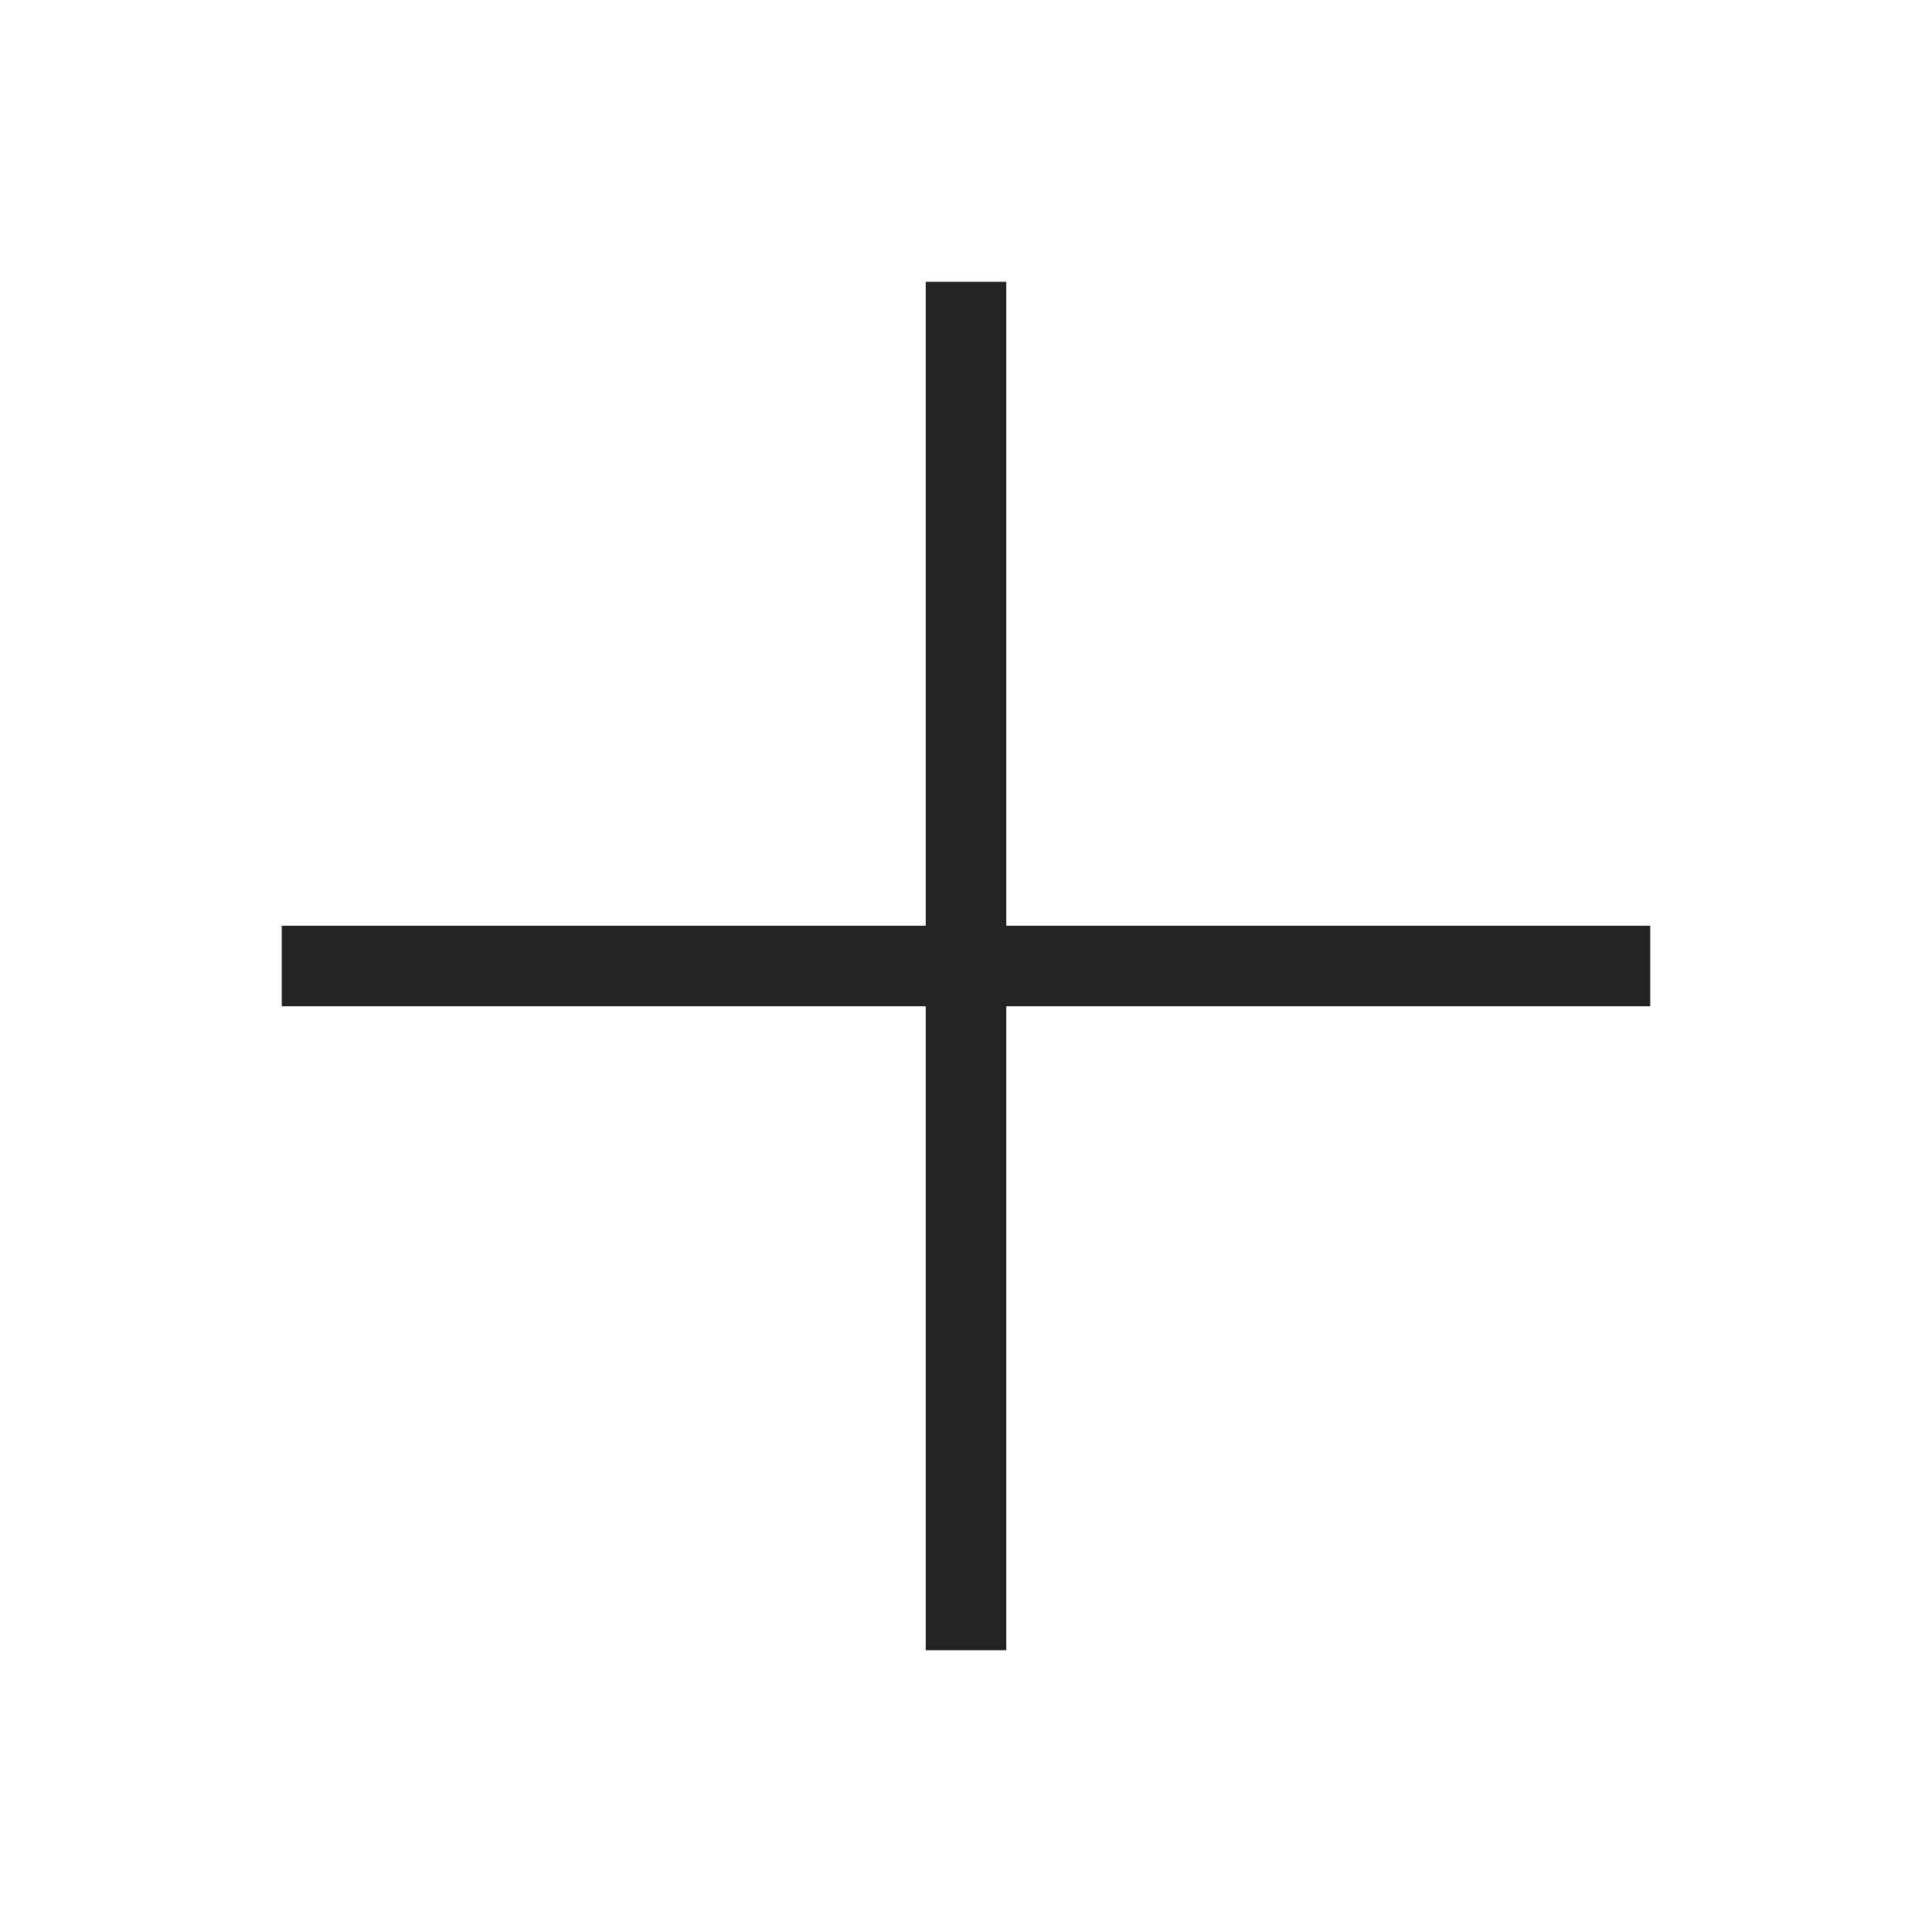
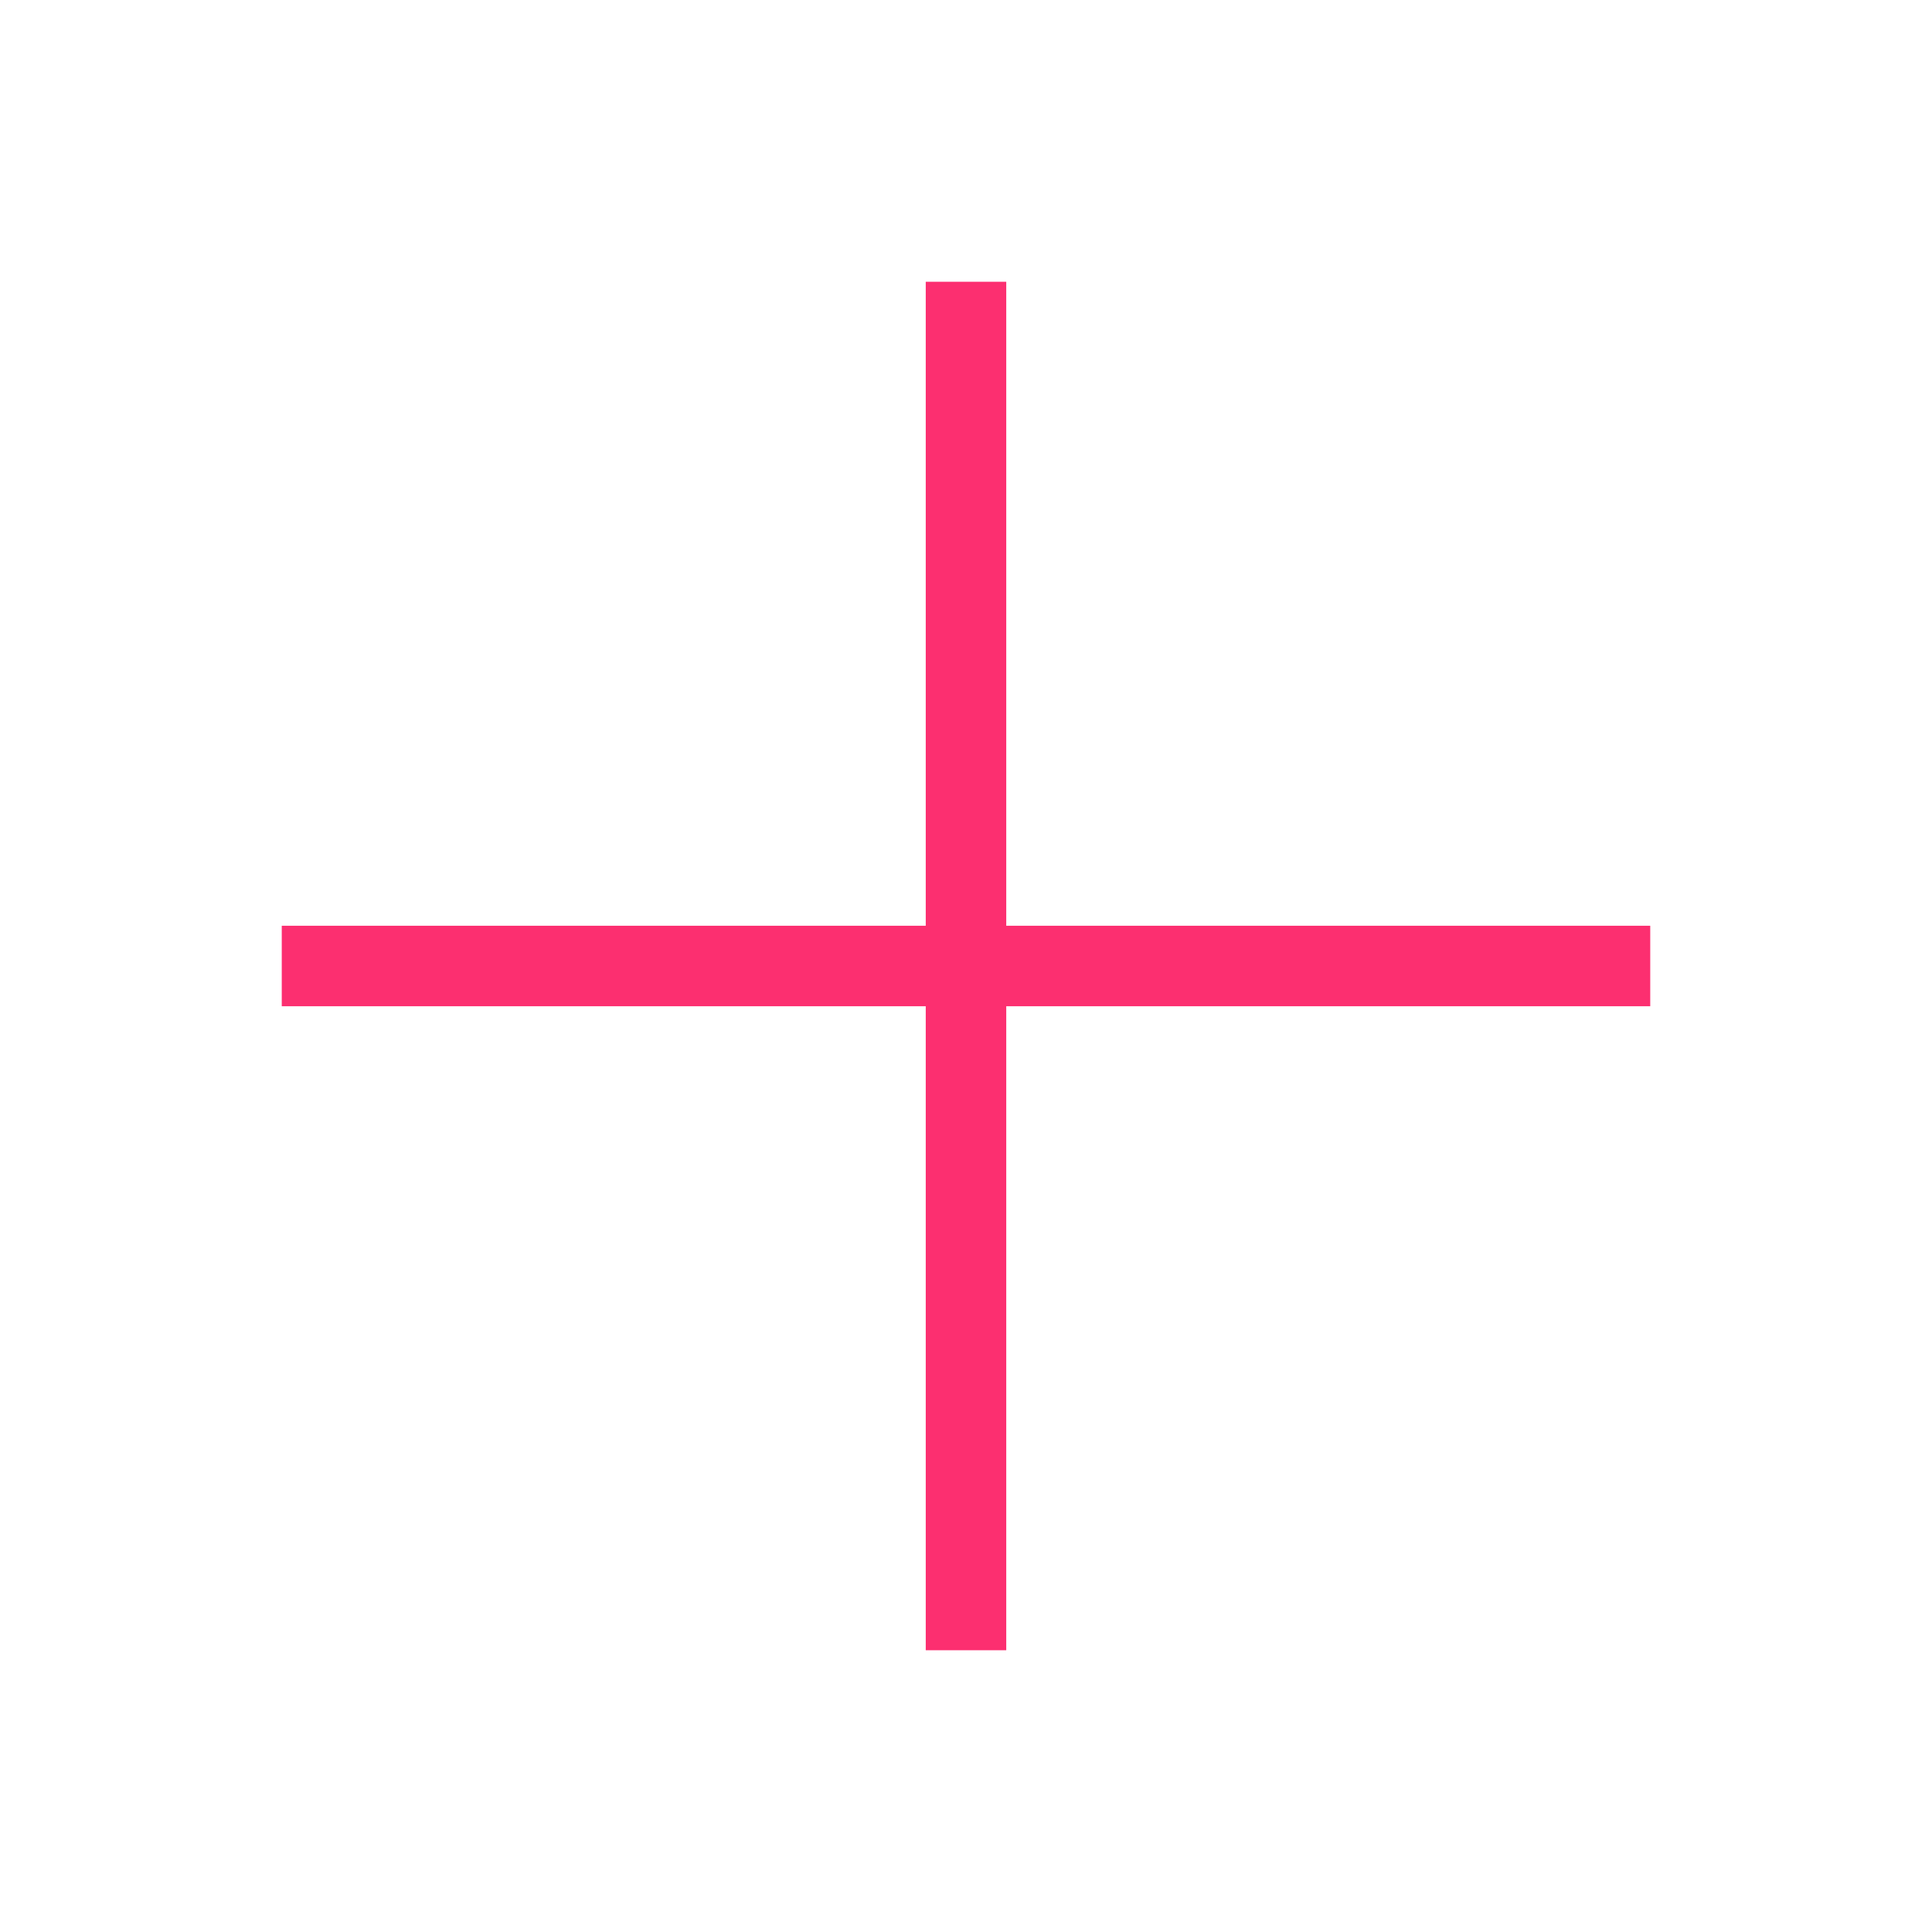
- <svg xmlns="http://www.w3.org/2000/svg" role="img" width="48px" height="48px" viewBox="0 0 24 24" aria-labelledby="plusIconTitle" stroke="#232323" stroke-width="1" stroke-linecap="square" stroke-linejoin="miter" fill="none" color="#232323">
+ <svg xmlns="http://www.w3.org/2000/svg" role="img" width="48px" height="48px" viewBox="0 0 24 24" aria-labelledby="plusIconTitle" stroke="#fc2f70" stroke-width="1" stroke-linecap="square" stroke-linejoin="miter" fill="none" color="#fc2f70">
  <path d="M20 12L4 12M12 4L12 20" />
</svg>
